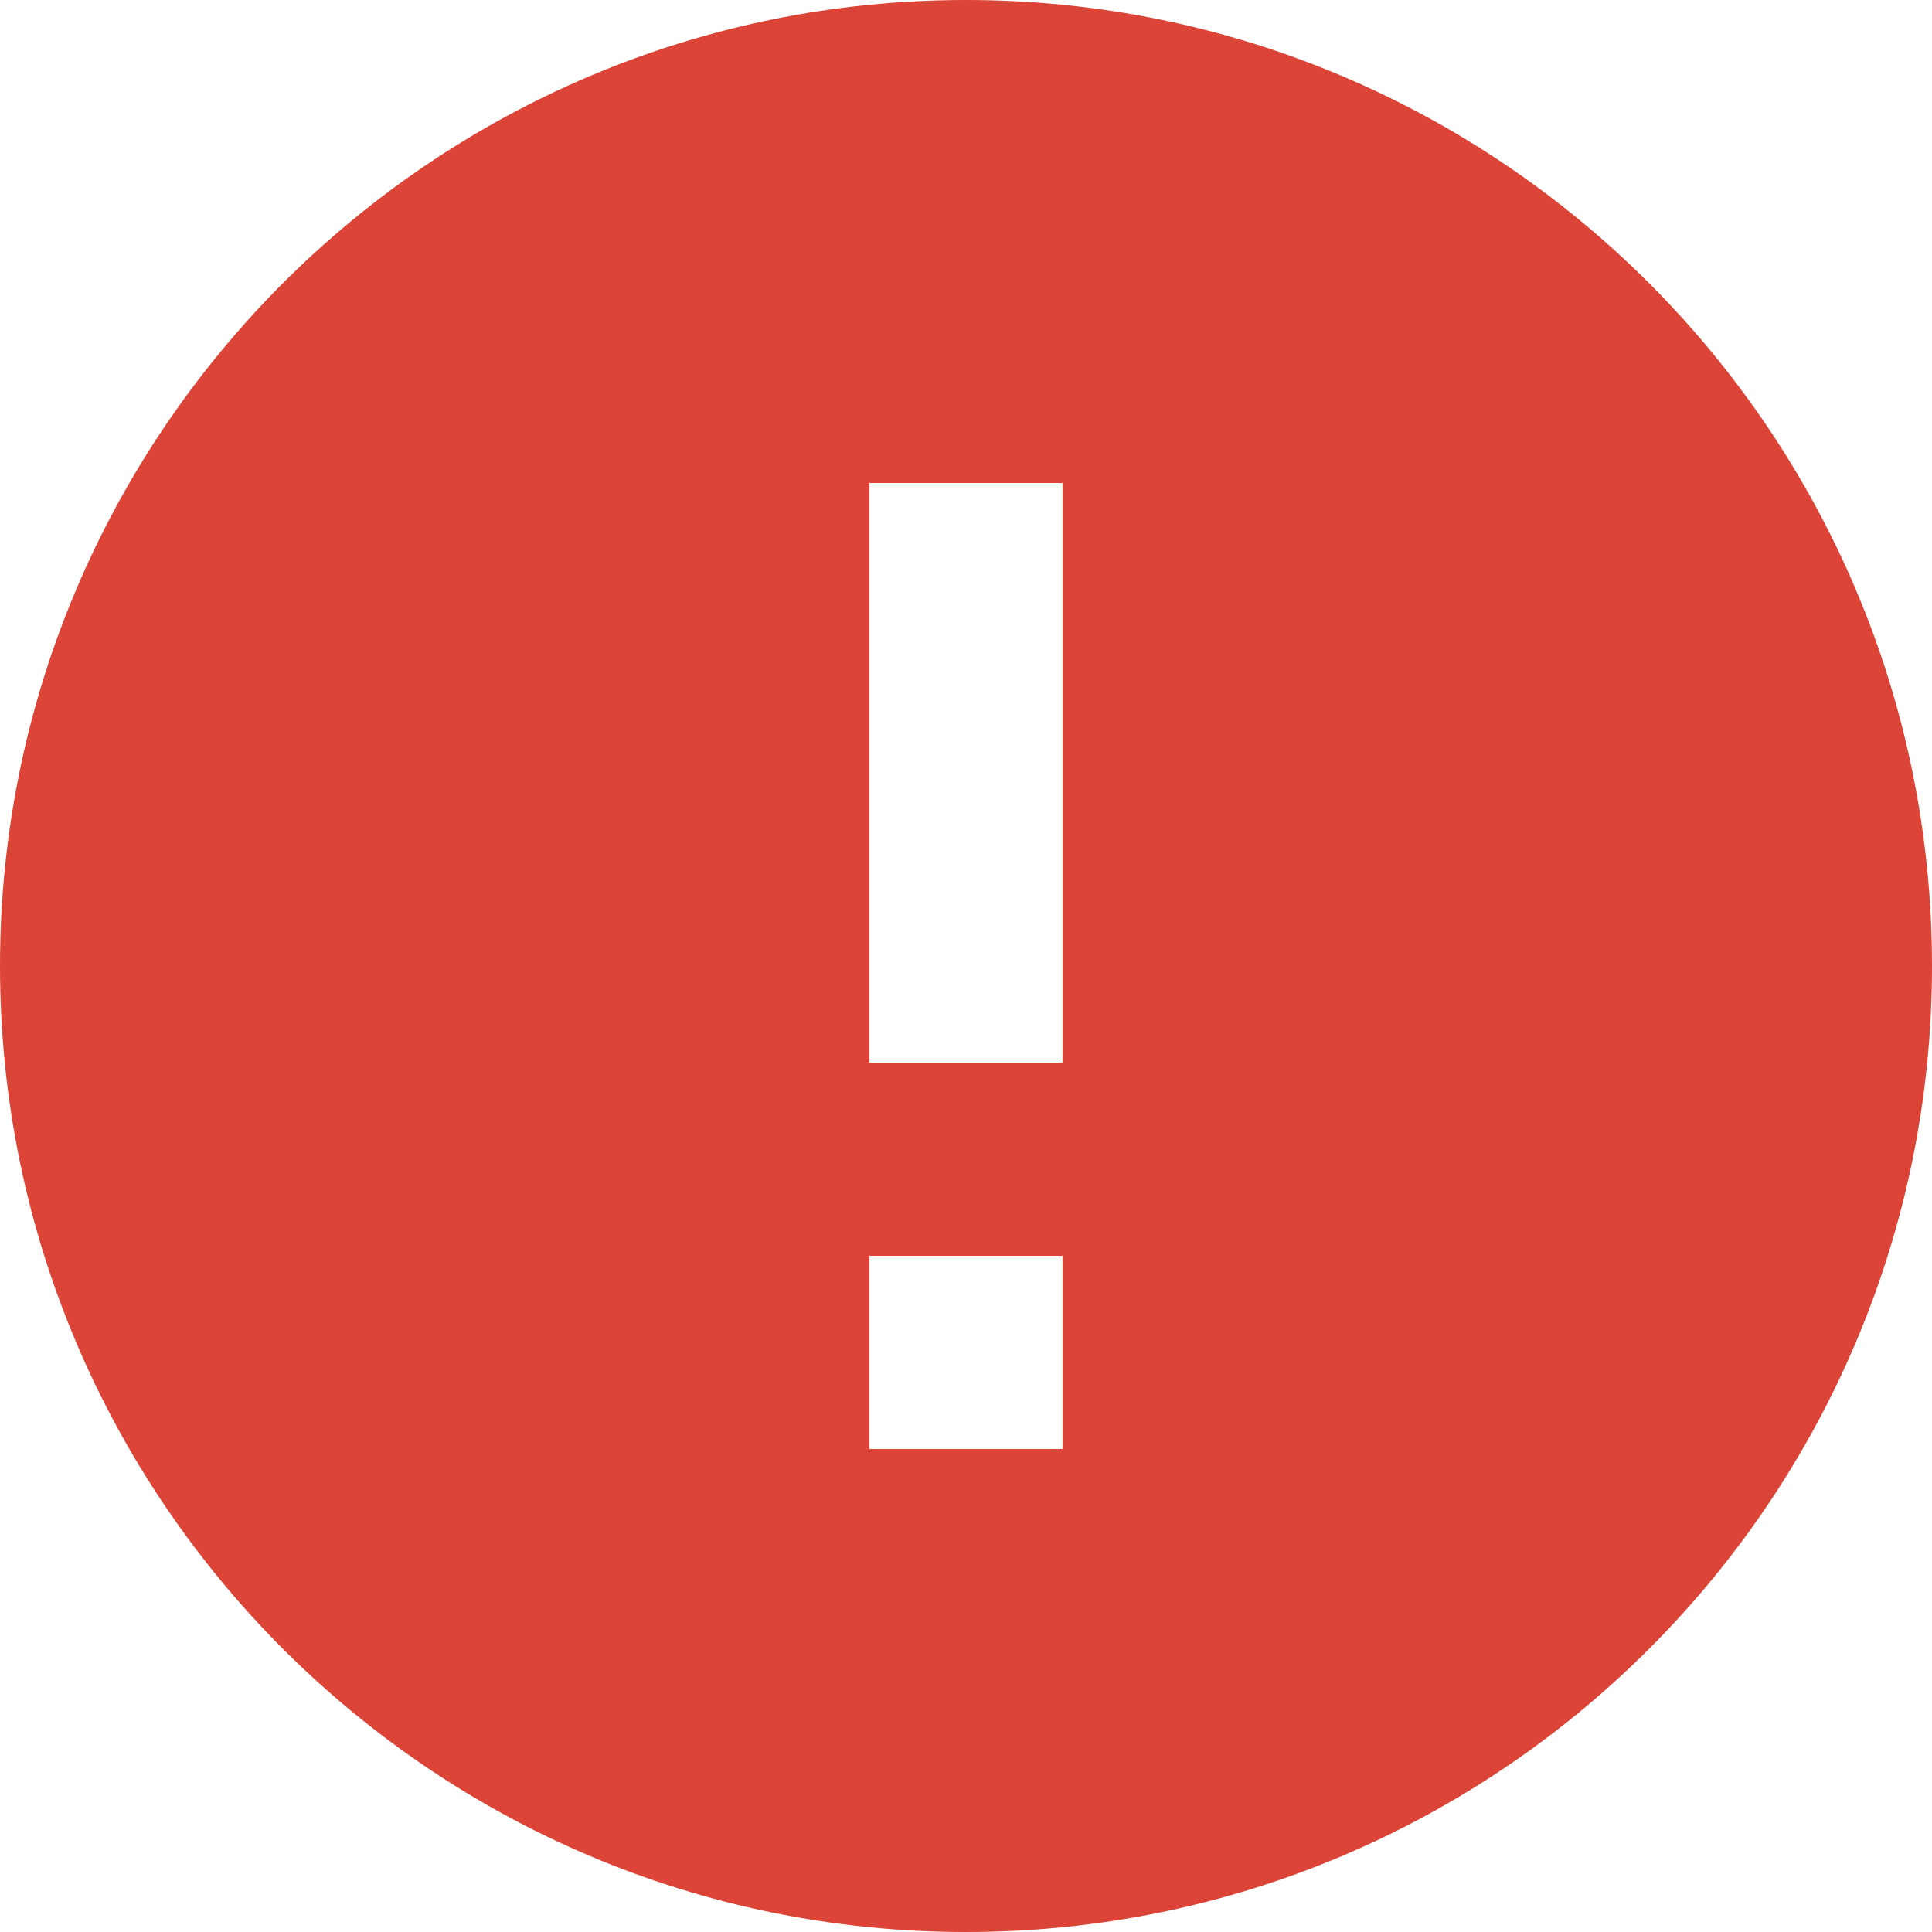
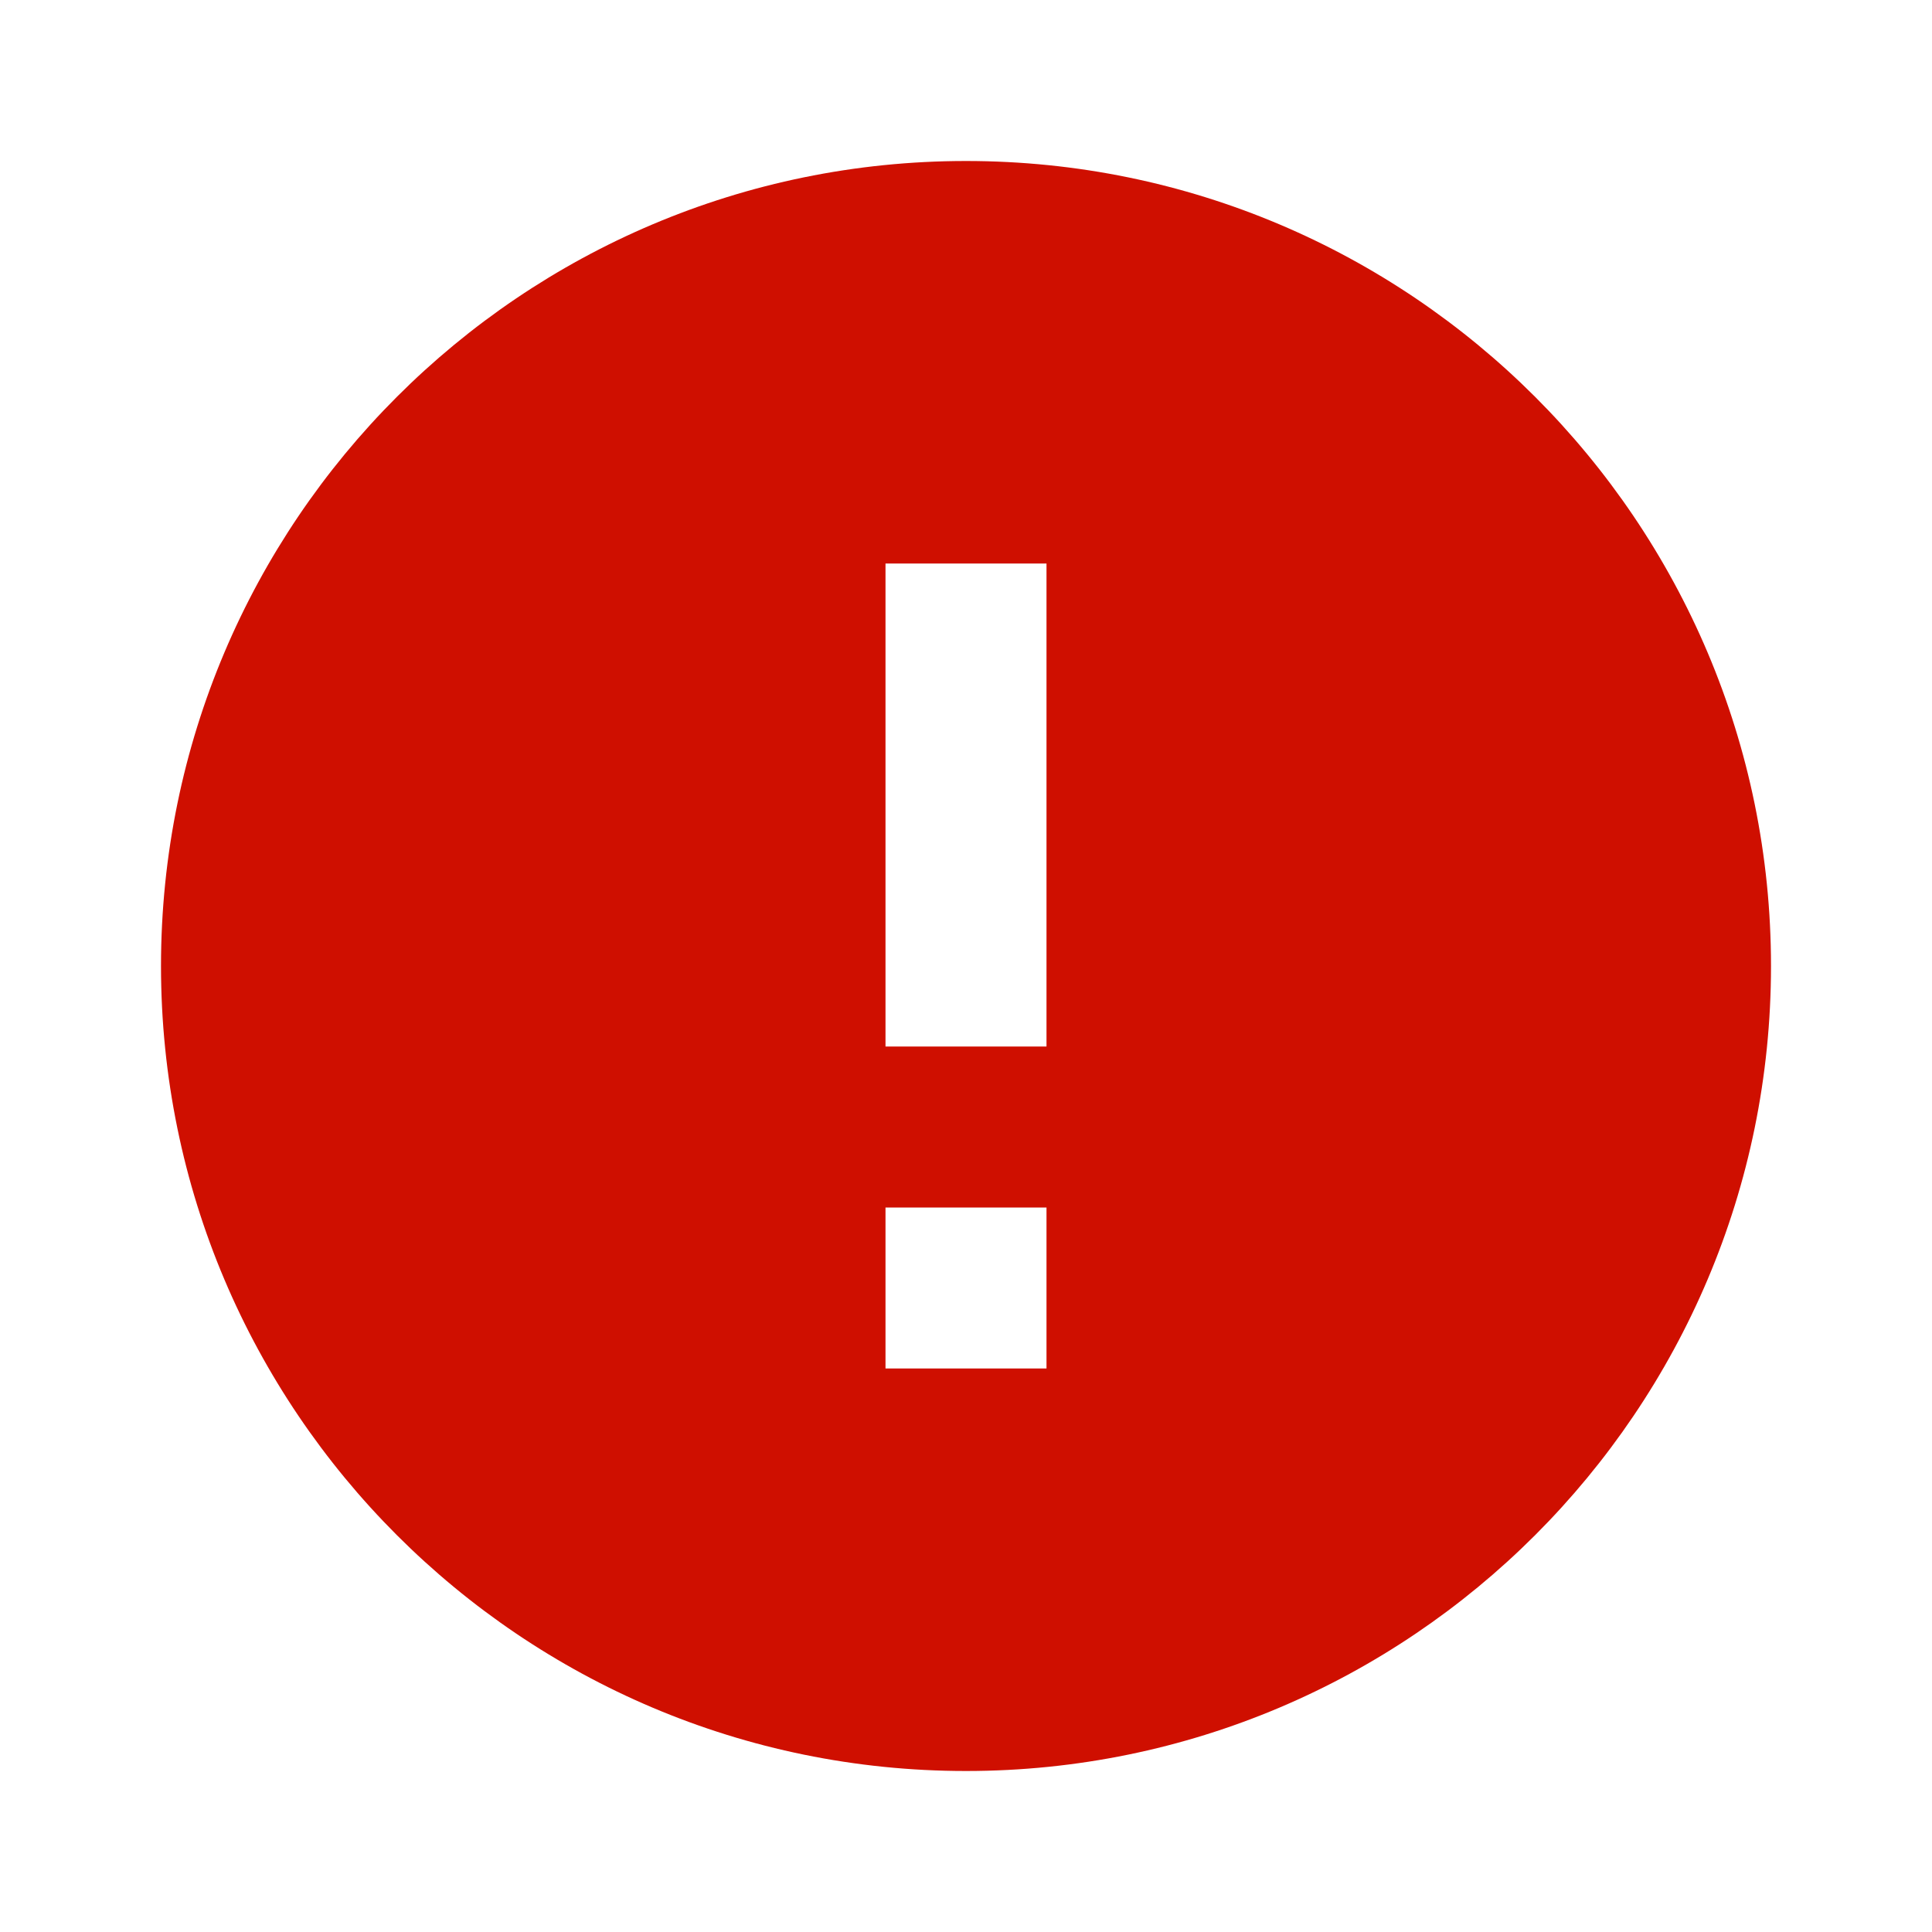
- <svg xmlns="http://www.w3.org/2000/svg" width="20" height="20" viewBox="0 0 20 20" fill="none">
-   <path d="M10 0C4.48 0 0 4.48 0 10C0 15.52 4.48 20 10 20C15.52 20 20 15.52 20 10C20 4.48 15.52 0 10 0ZM11 15H9V13H11V15ZM11 11H9V5H11V11Z" fill="#DB4437" />
+ <svg xmlns="http://www.w3.org/2000/svg" width="24" height="24" viewBox="0 0 24 24" fill="none">
+   <path d="M12 2C6.48 2 2 6.48 2 12C2 17.52 6.48 22 12 22C17.52 22 22 17.52 22 12C22 6.48 17.52 2 12 2ZM13 17H11V15H13V17ZM13 13H11V7H13V13Z" fill="#CF0F00" />
</svg>
